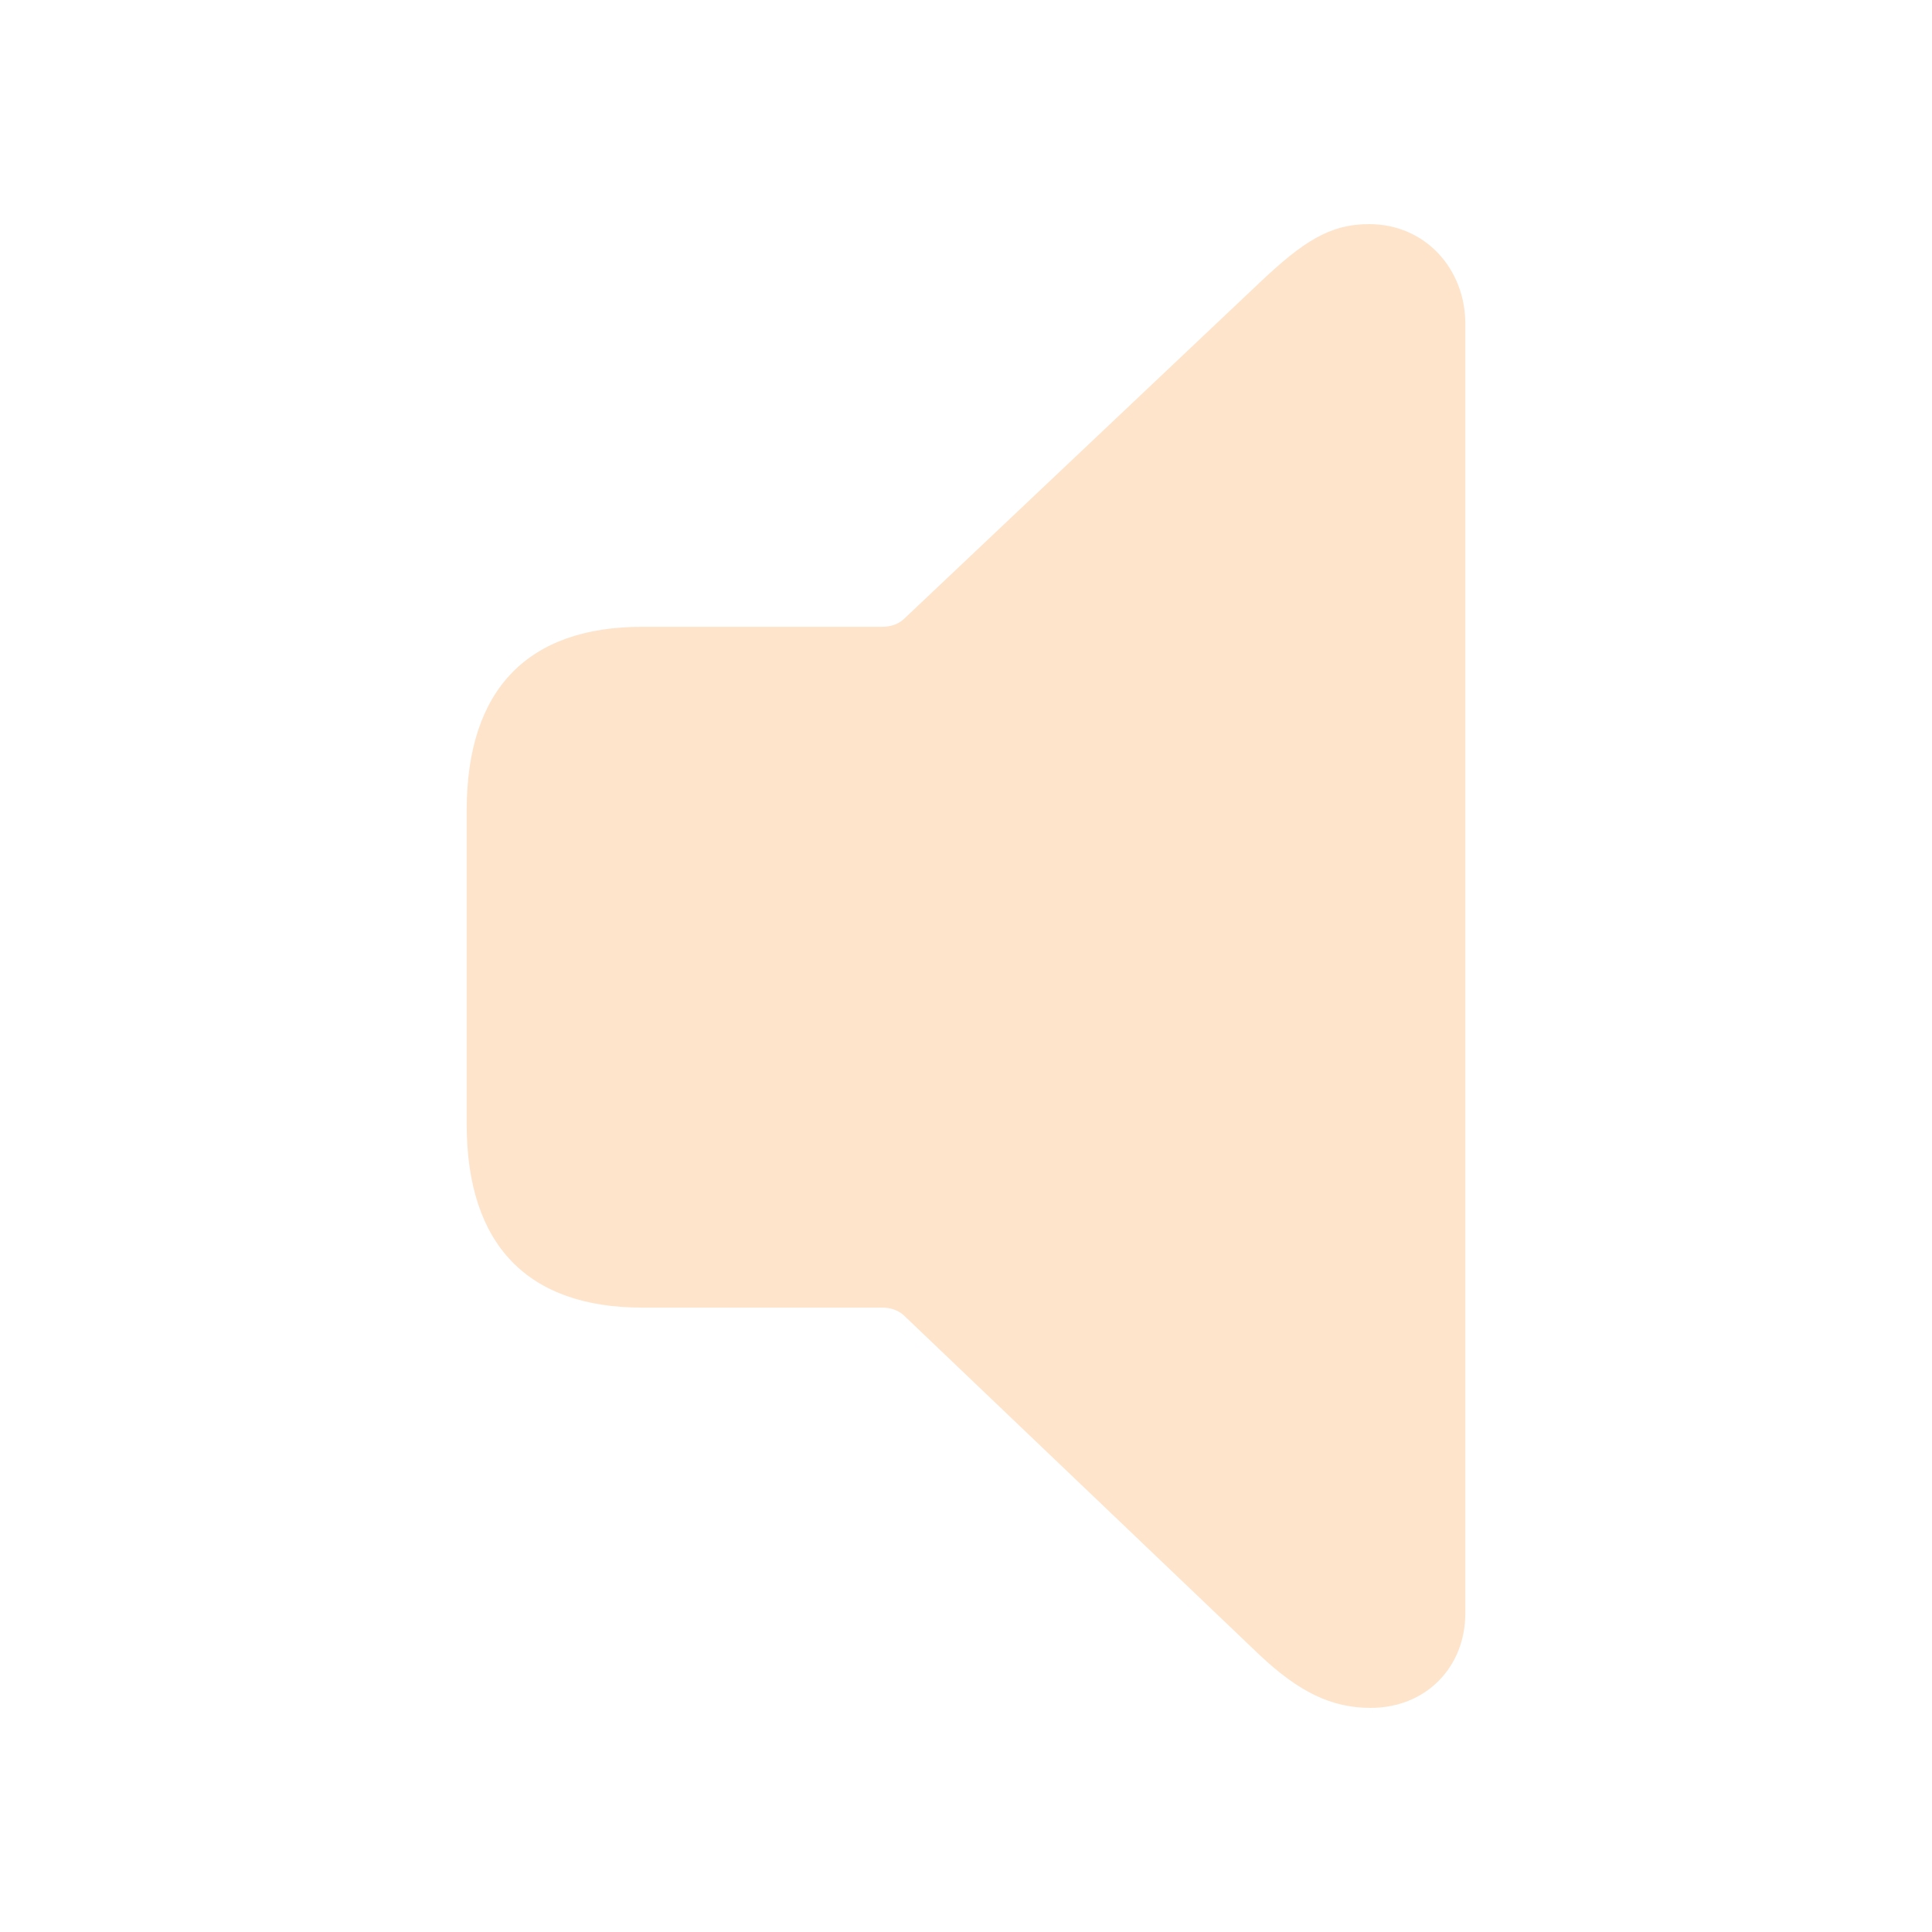
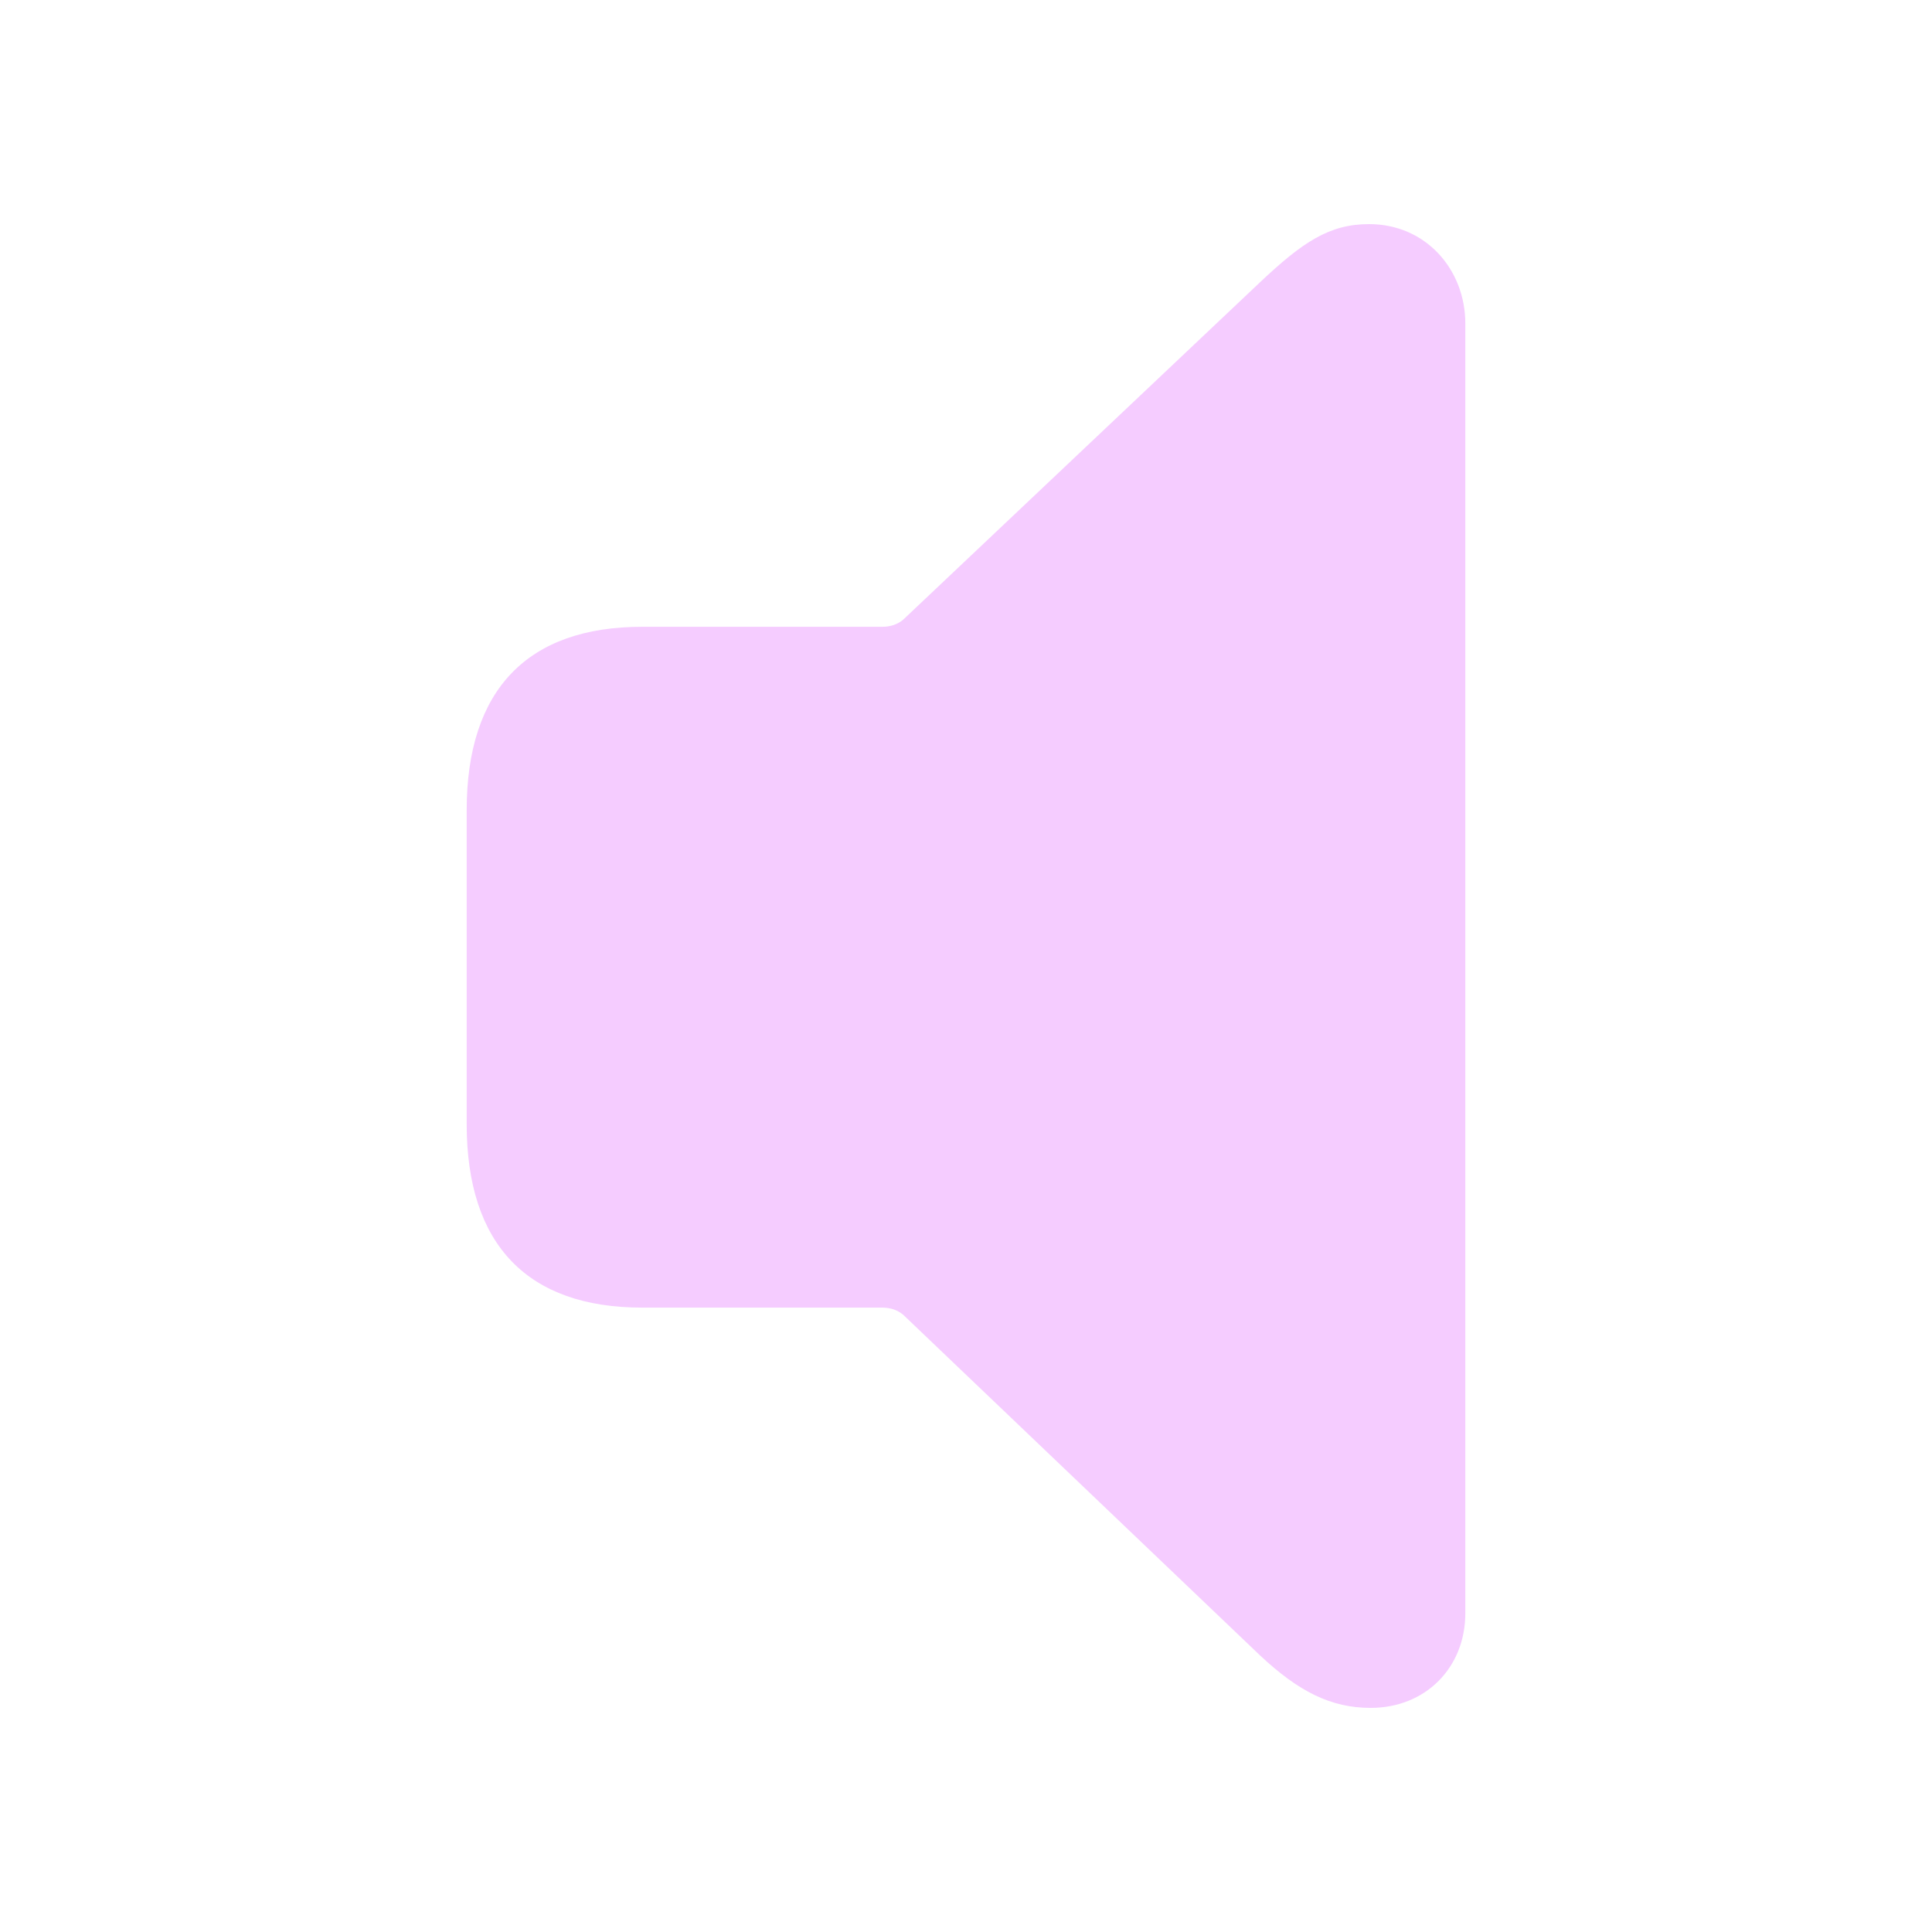
- <svg fill="#FFE4CC" width="120px" height="120px" viewBox="0 0 56 56">
+ <svg fill="#F5CCFF" width="120px" height="120px" viewBox="0 0 56 56">
  <path d="M 39.73 49.504 C 41.324 49.504 42.473 48.332 42.473 46.762 L 42.473 9.379 C 42.473 7.809 41.324 6.496 39.684 6.496 C 38.535 6.496 37.762 7.012 36.52 8.184 L 26.184 17.957 C 26.02 18.098 25.809 18.168 25.574 18.168 L 18.613 18.168 C 15.309 18.168 13.527 19.973 13.527 23.488 L 13.527 32.582 C 13.527 36.098 15.309 37.902 18.613 37.902 L 25.574 37.902 C 25.809 37.902 26.02 37.973 26.184 38.113 L 36.52 47.98 C 37.645 49.035 38.582 49.504 39.73 49.504 Z" />
</svg>
